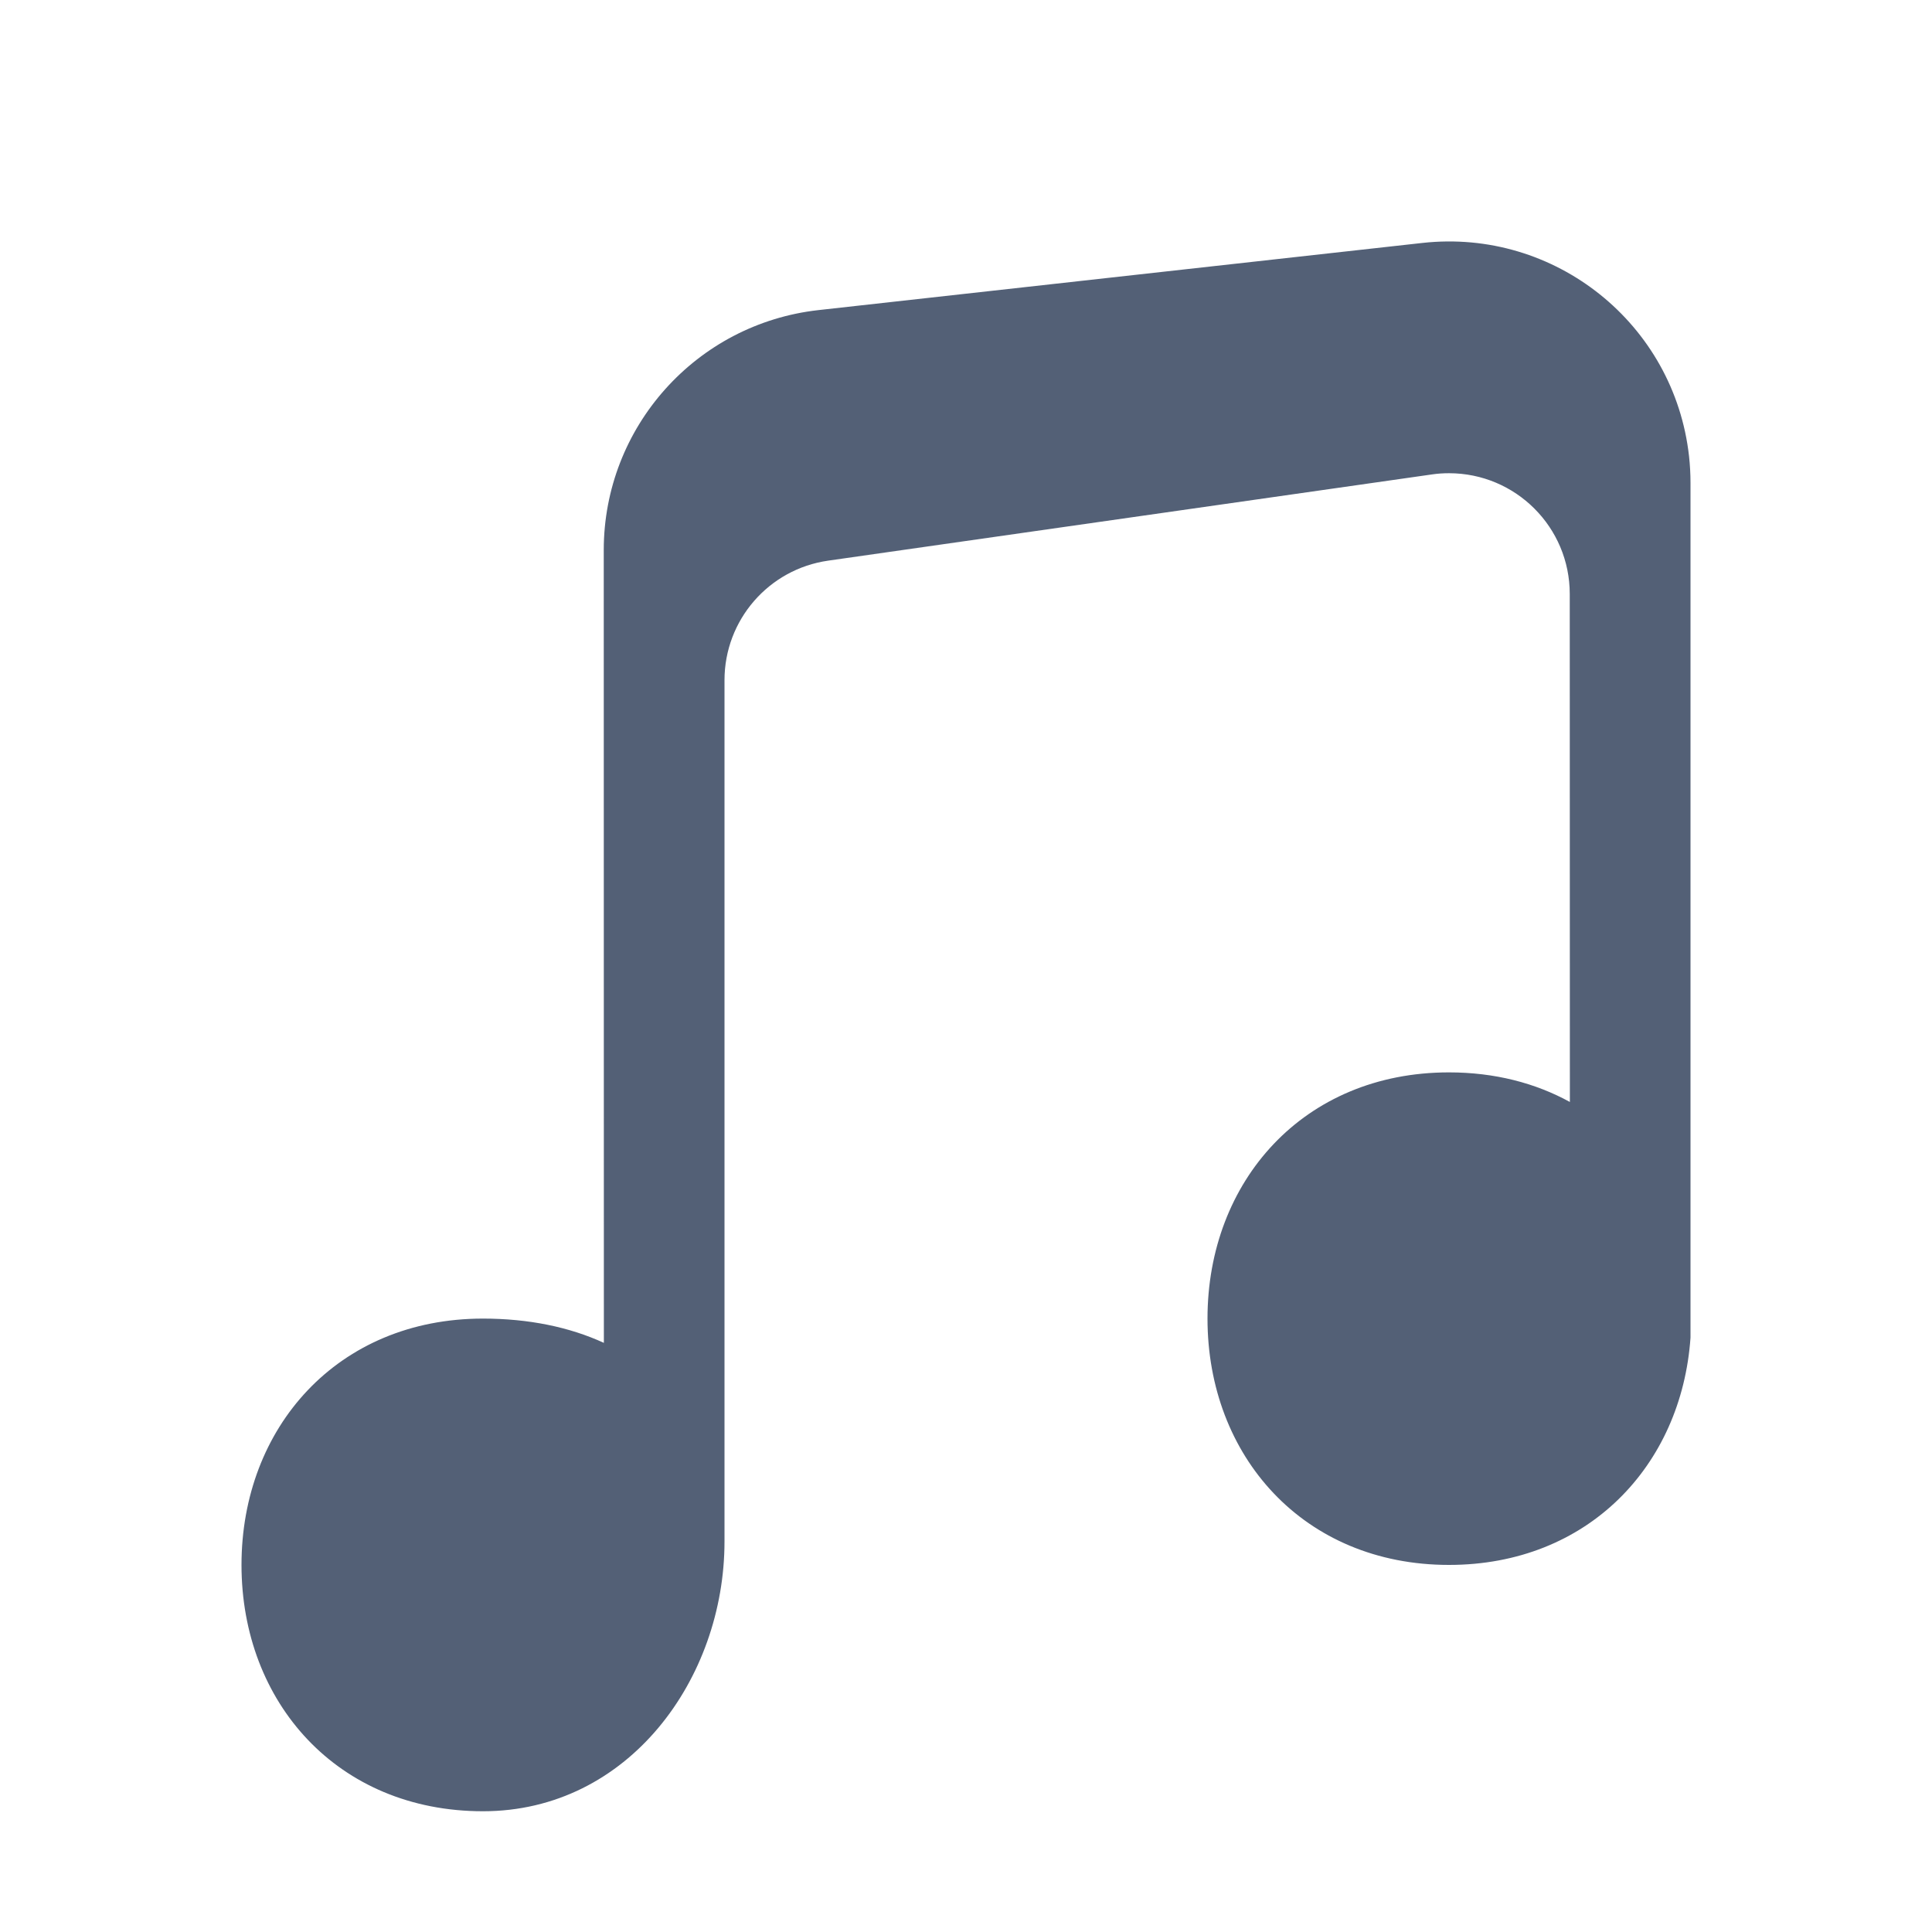
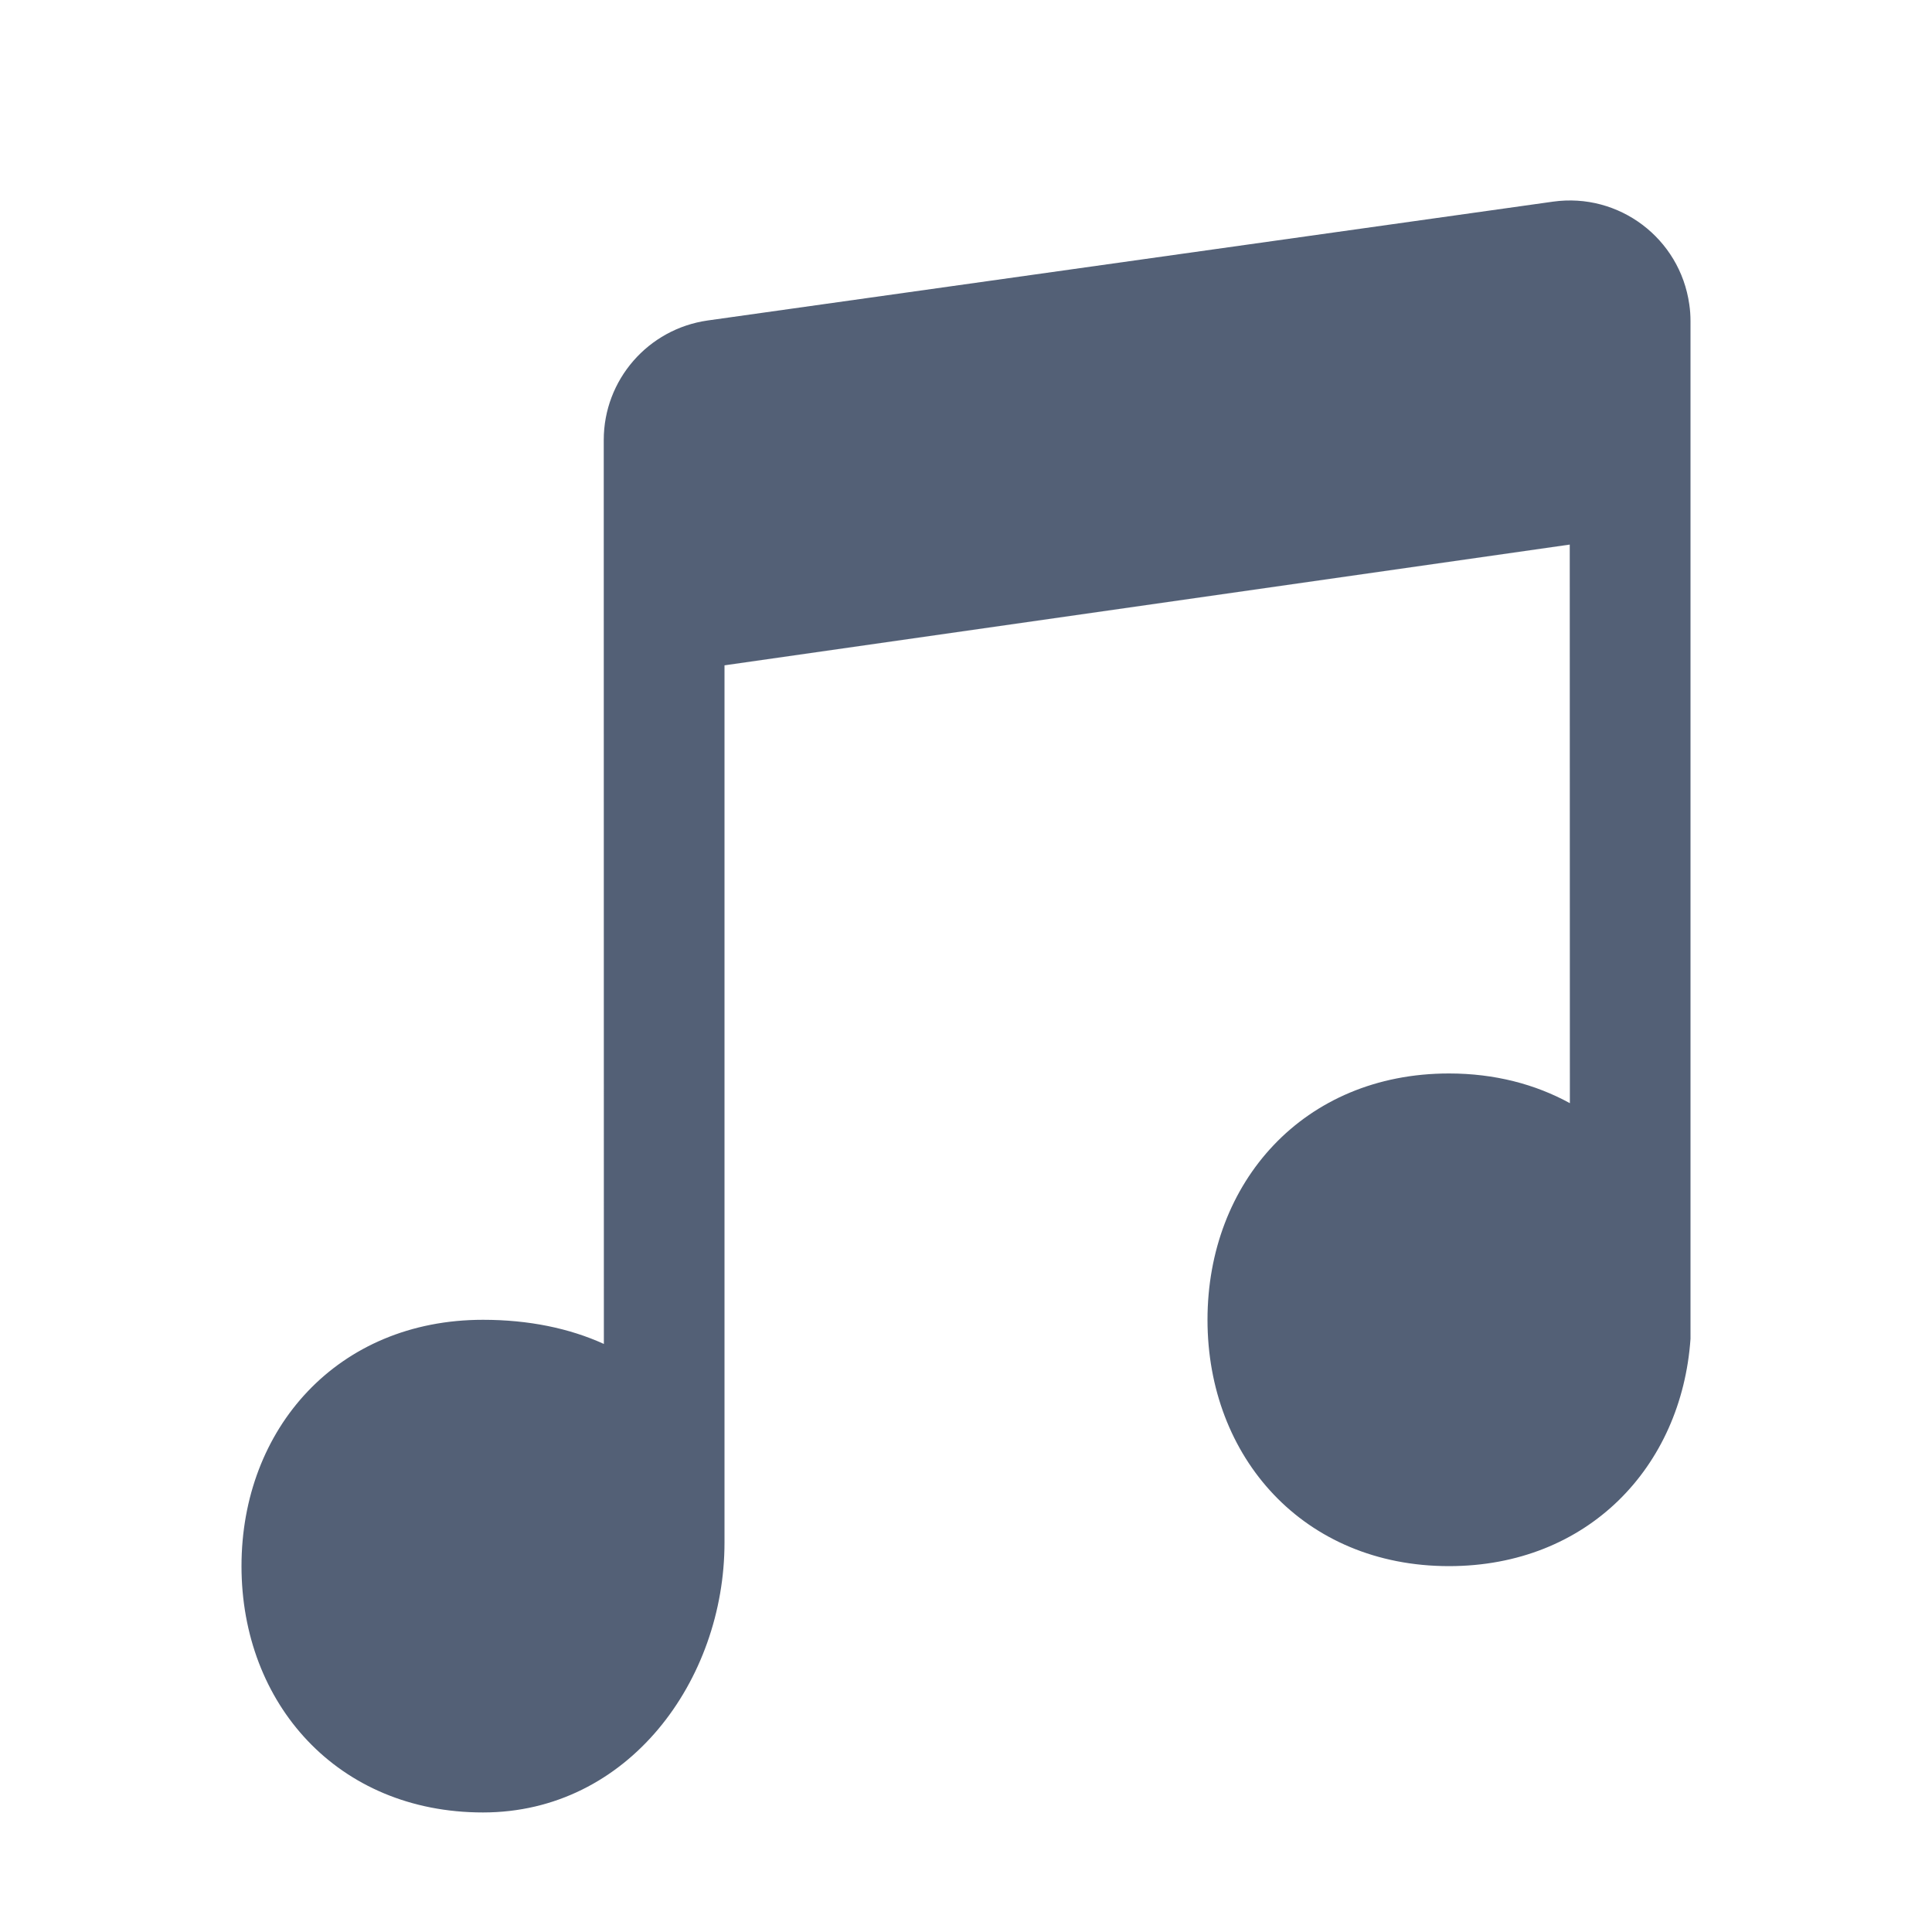
<svg xmlns="http://www.w3.org/2000/svg" width="16" height="16" viewBox="0 0 16 16">
  <defs>
    <style id="current-color-scheme" type="text/css">
   .ColorScheme-Text { color:#536076; } .ColorScheme-Highlight { color:#ffffff; }
  </style>
  </defs>
-   <path style="fill:currentColor" class="ColorScheme-Text" d="M13.988,3.779 C13.996,3.853 14,3.926 14,4 L14,11.078 C13.926,12.139 13.149,12.96 12,12.96 C10.795,12.96 10,12.058 10,10.92 C10,9.783 10.795,8.881 12,8.881 C12.378,8.881 12.715,8.969 13.001,9.126 L13,4.919 C13,4.366 12.552,3.919 12,3.919 C11.953,3.919 11.905,3.922 11.859,3.929 L6.859,4.643 C6.366,4.713 6,5.135 6,5.633 L6,12.766 C6,13.903 5.205,15 4,15 C2.795,15 2,14.098 2,12.96 C2,11.823 2.795,10.92 4,10.92 C4.378,10.92 4.716,10.99 5.001,11.121 L5,4.556 C5,3.537 5.766,2.681 6.779,2.568 L11.779,2.012 C12.877,1.89 13.866,2.681 13.988,3.779 Z" />
+   <path style="fill:currentColor" class="ColorScheme-Text" d="M13.99,2.521 C13.997,2.567 14,2.613 14,2.66 L14,11.088 C13.926,12.149 13.149,12.97 12,12.97 C10.795,12.97 10,12.068 10,10.93 C10,9.792 10.795,8.89 12,8.89 C12.378,8.89 12.715,8.979 13.001,9.136 L13,4.51 L6,5.51 L6,12.775 C6,13.913 5.205,15.01 4,15.01 C2.795,15.01 2,14.108 2,12.97 C2,11.832 2.795,10.93 4,10.93 C4.378,10.93 4.716,11 5.001,11.13 L5,3.644 C5,3.146 5.367,2.724 5.861,2.654 L12.861,1.67 C13.408,1.593 13.913,1.974 13.99,2.521 Z" />
</svg>
